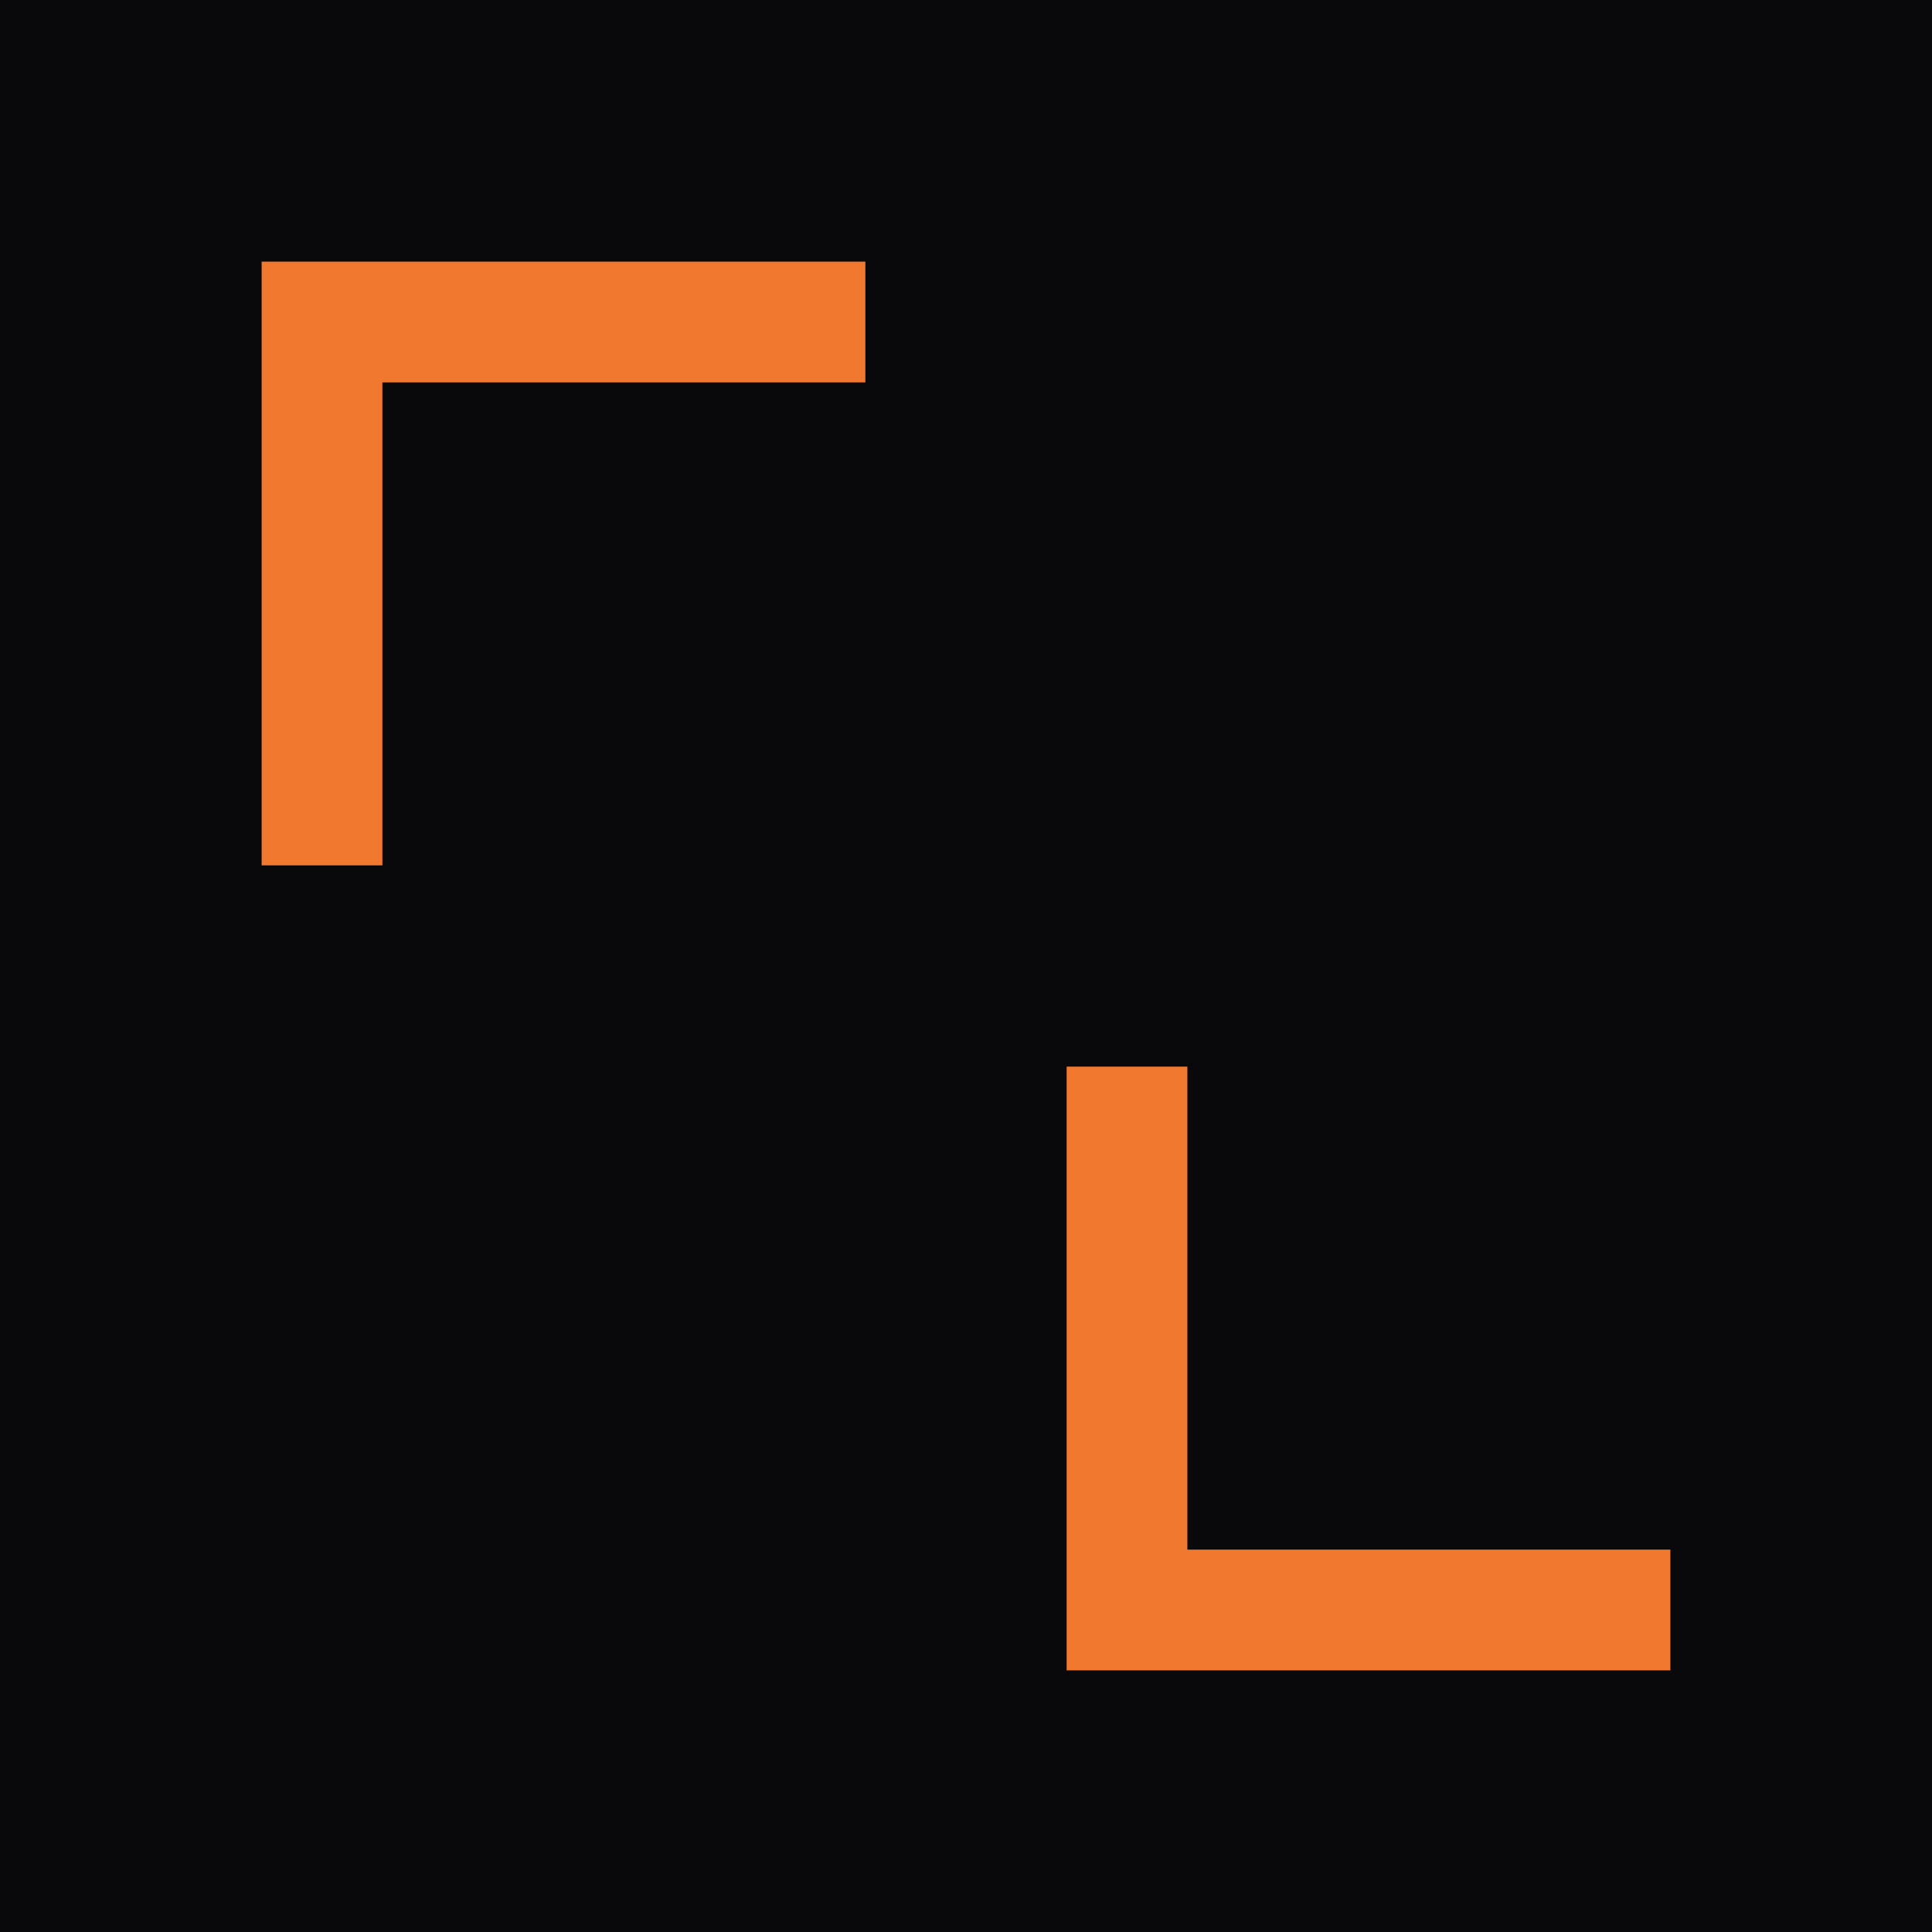
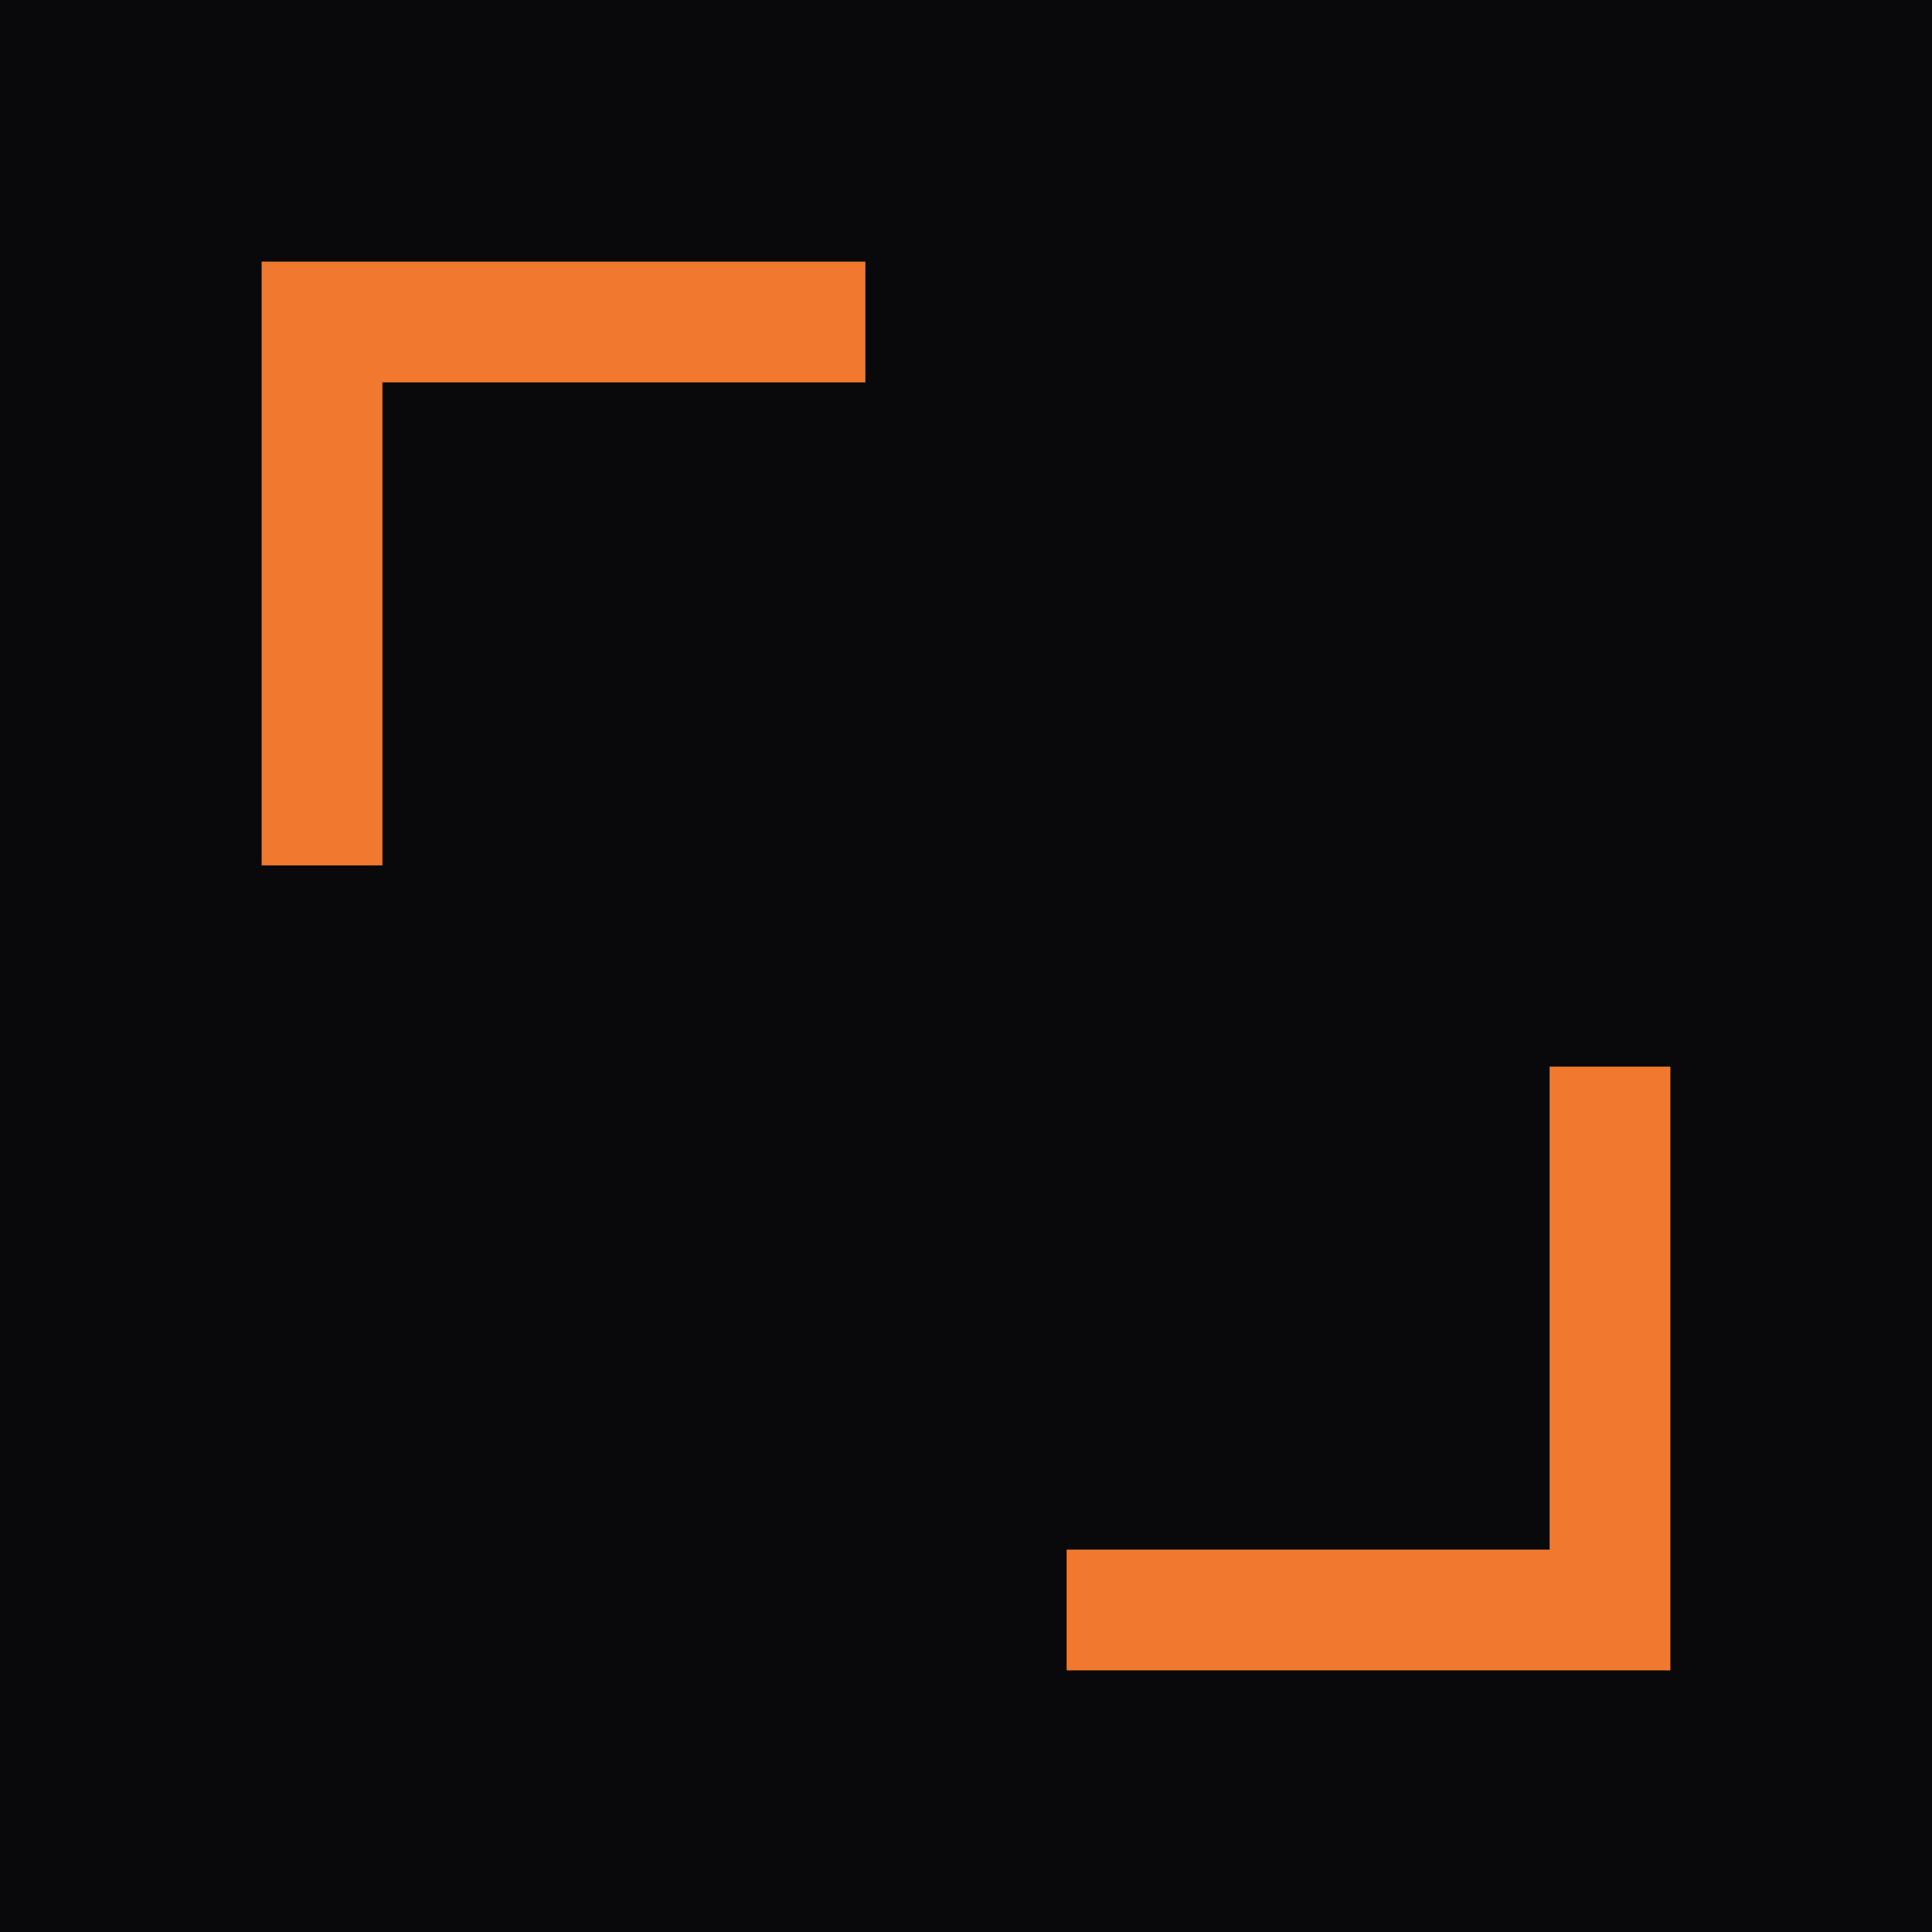
<svg xmlns="http://www.w3.org/2000/svg" viewBox="0 0 48 48" fill="none">
  <rect width="48" height="48" fill="#09090B" />
  <path d="M8 20 L8 8 L20 8" stroke="#F0782F" stroke-width="3" stroke-linecap="square" />
-   <path d="M40 40 L28 40 L28 28" stroke="#F0782F" stroke-width="3" stroke-linecap="square" />
+   <path d="M28 40 L40 40 L40 28" stroke="#F0782F" stroke-width="3" stroke-linecap="square" />
</svg>
